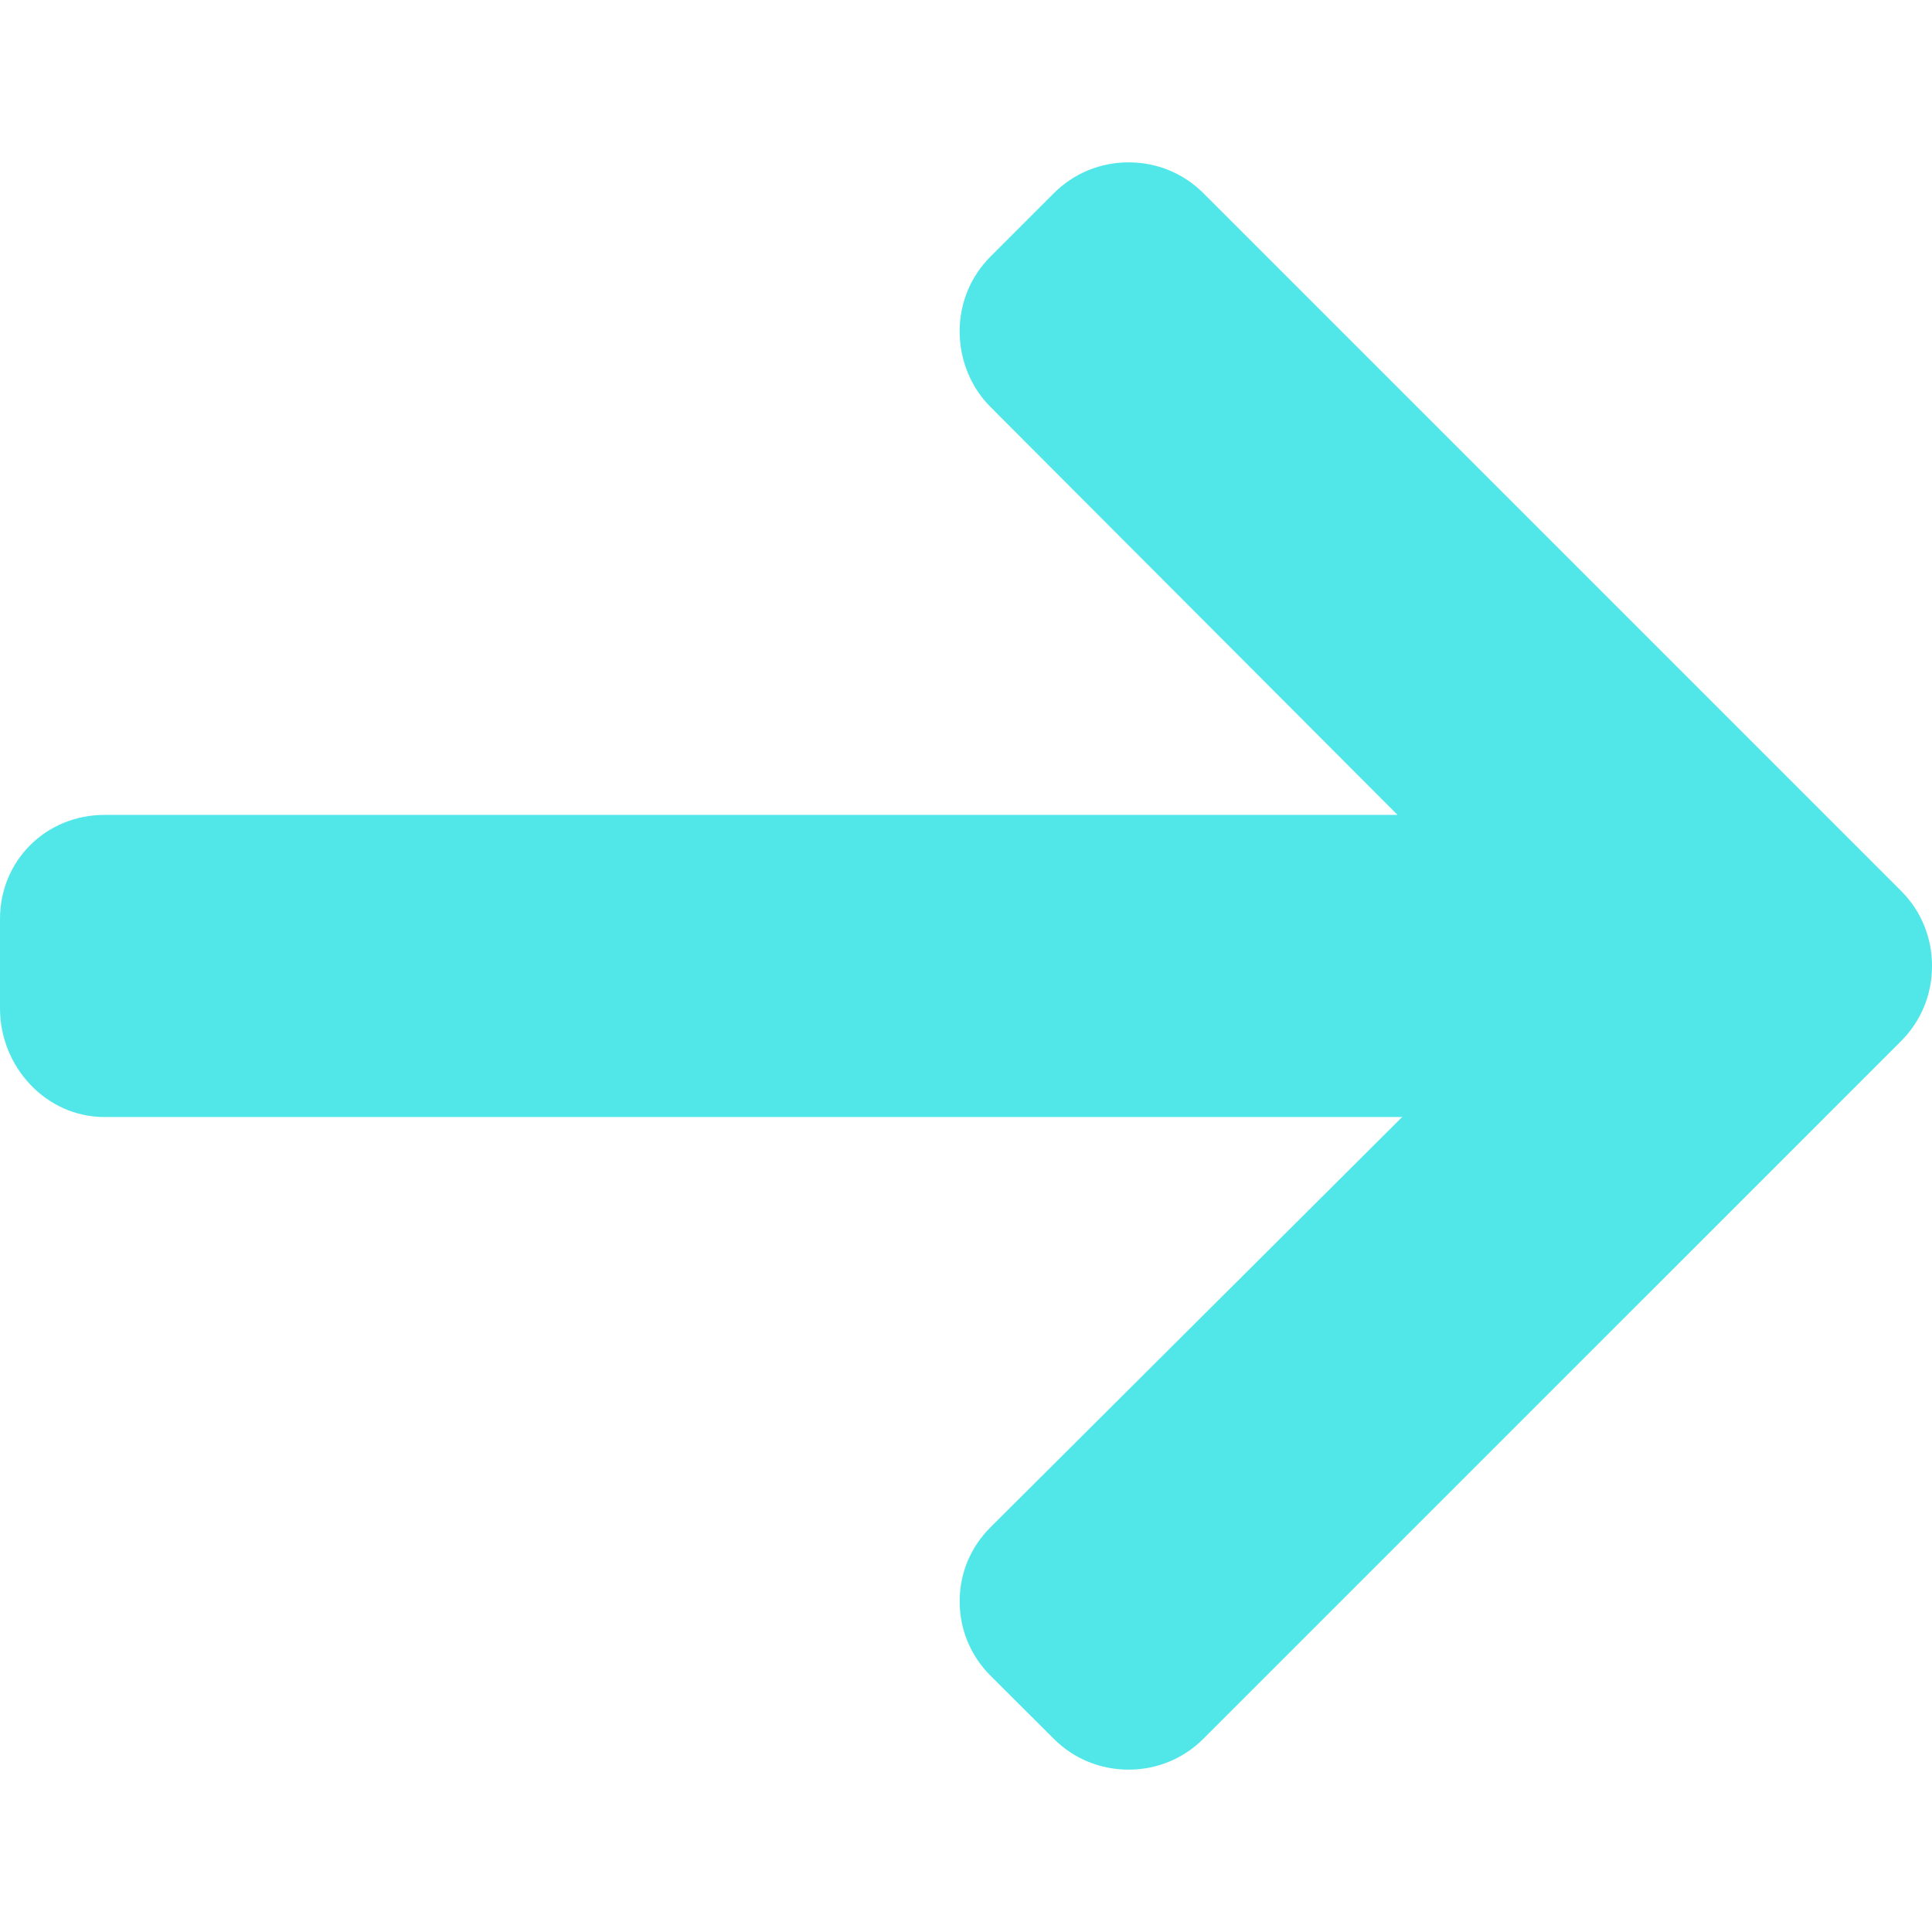
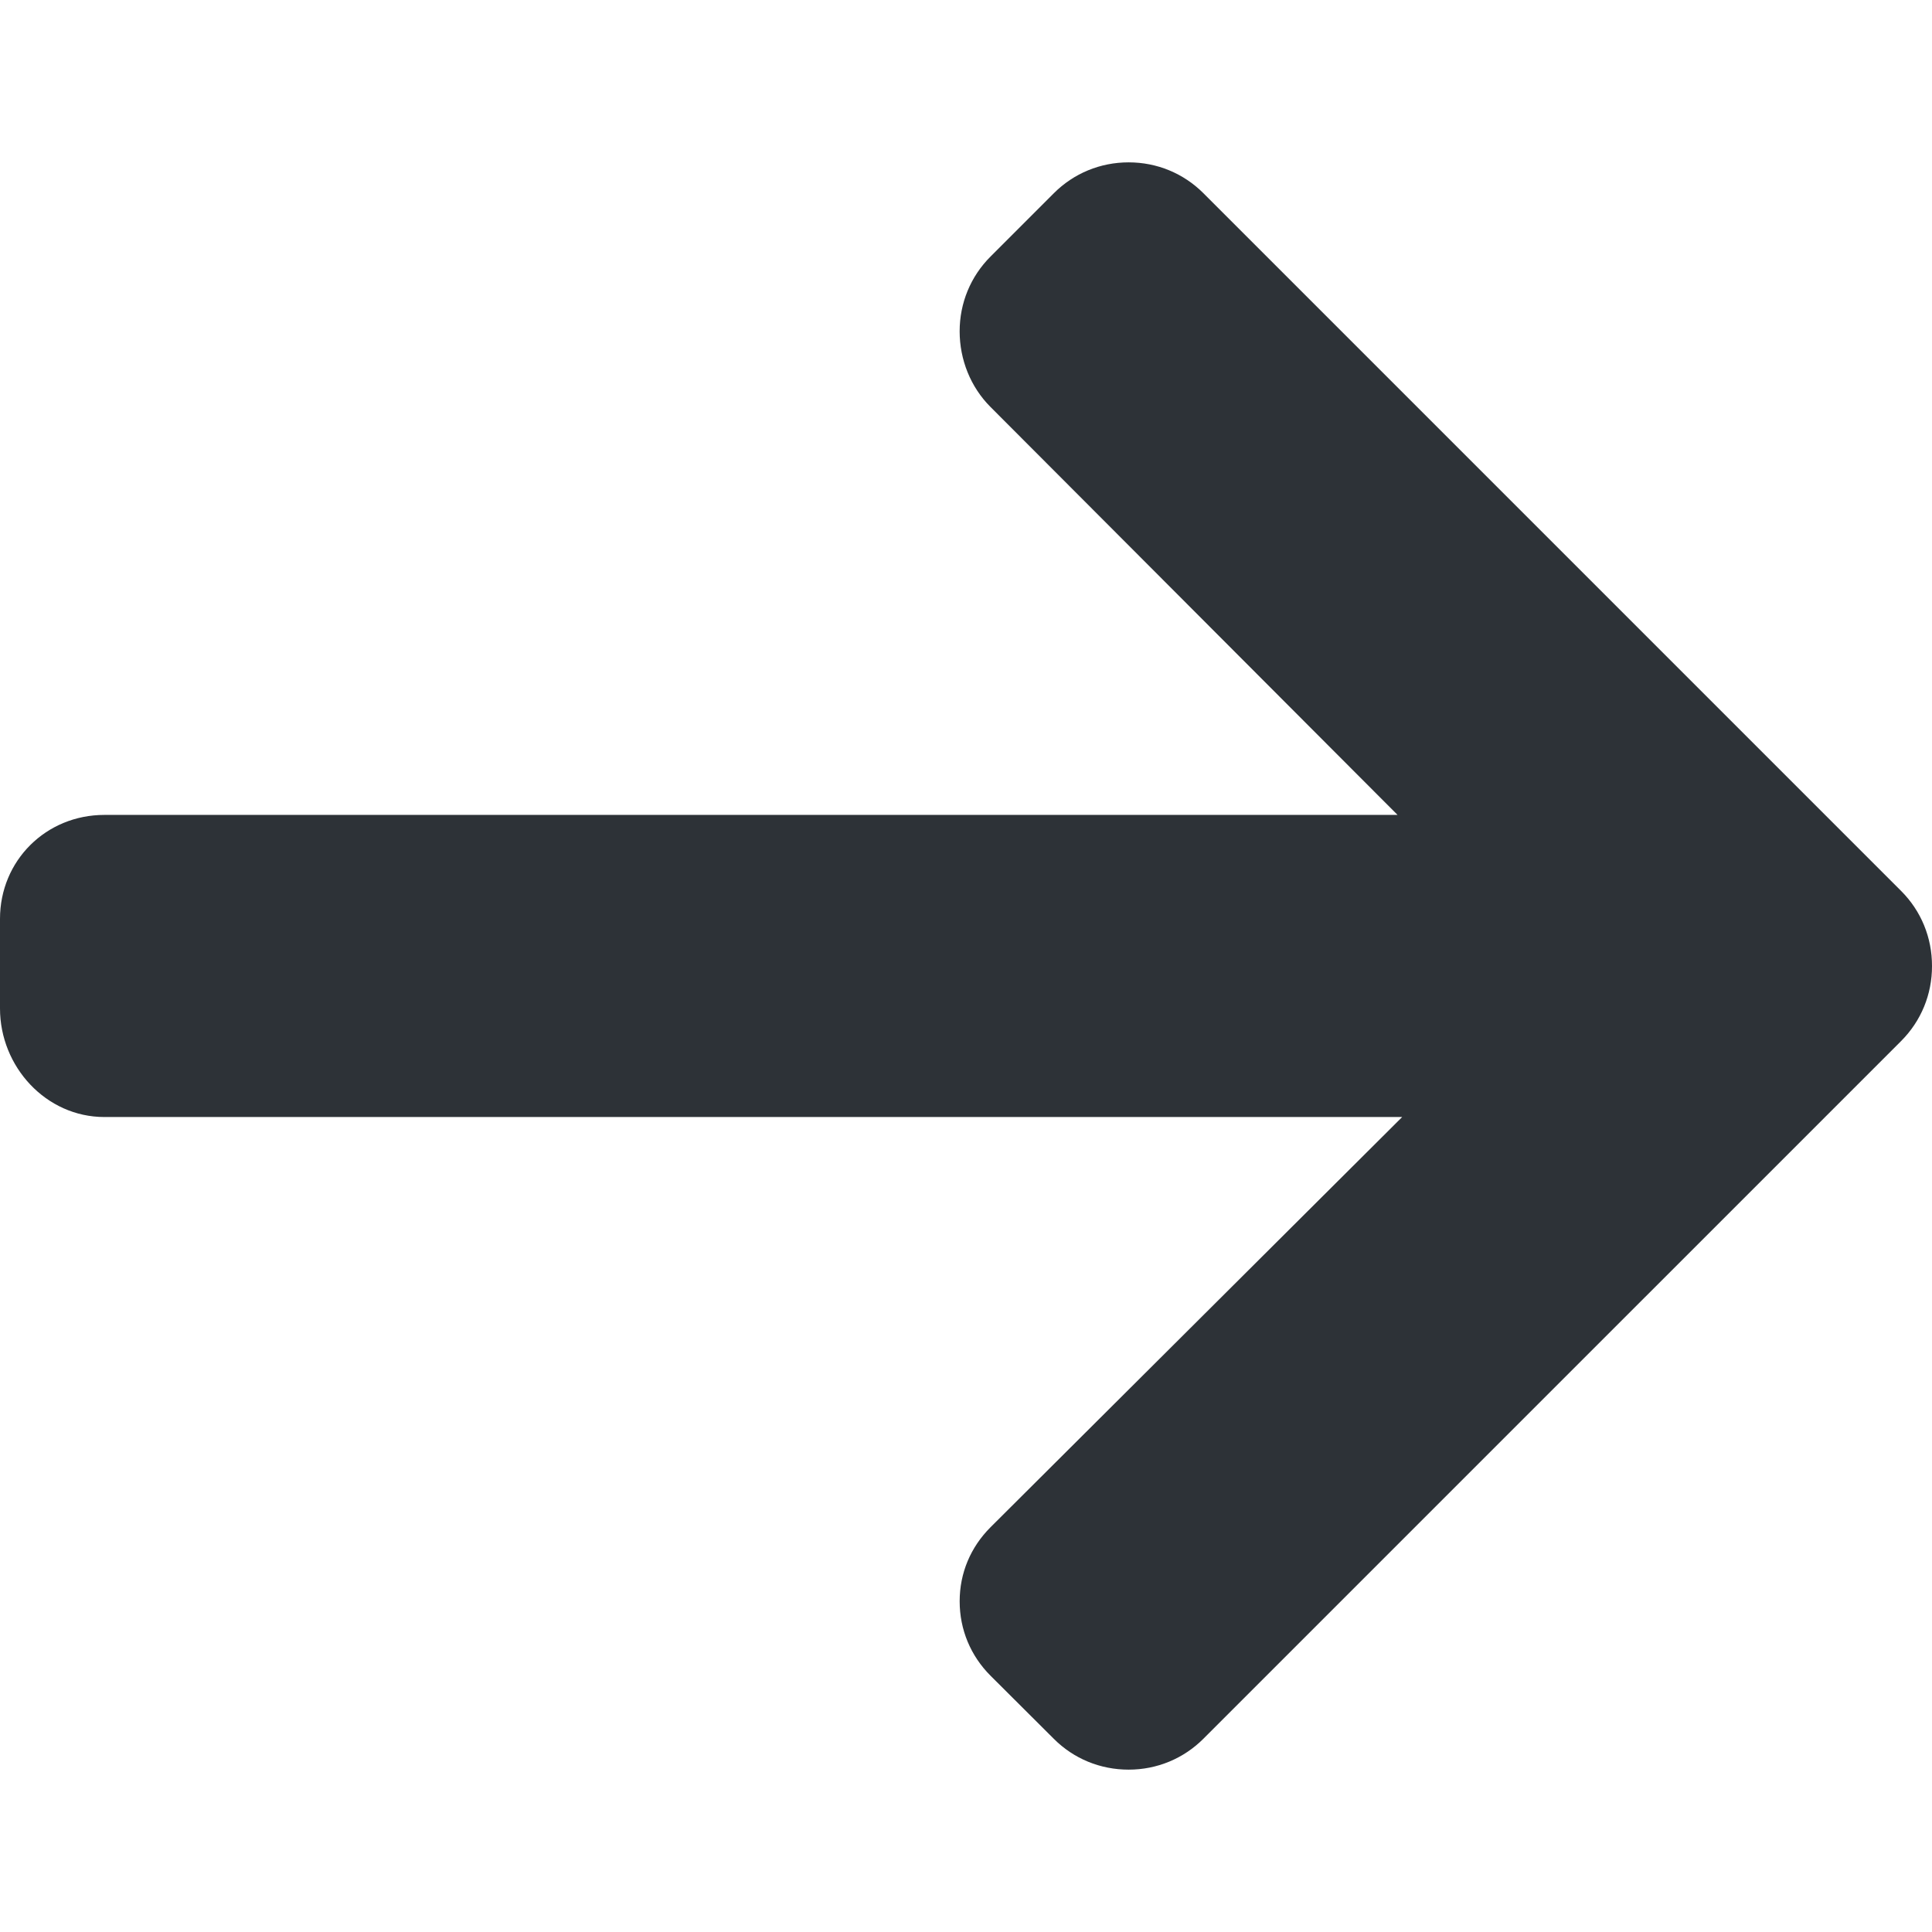
- <svg xmlns="http://www.w3.org/2000/svg" viewBox="0 0 492.004 492.004" fill="#51e7e9">
-   <path d="M484.14 226.886L306.46 49.202c-5.072-5.072-11.832-7.856-19.04-7.856-7.216 0-13.972 2.788-19.044 7.856l-16.132 16.136c-5.068 5.064-7.86 11.828-7.86 19.04 0 7.208 2.792 14.2 7.86 19.264L355.9 207.526H26.58C11.732 207.526 0 219.15 0 234.002v22.812c0 14.852 11.732 27.648 26.58 27.648h330.496L252.248 388.926c-5.068 5.072-7.86 11.652-7.86 18.864 0 7.204 2.792 13.88 7.86 18.948l16.132 16.084c5.072 5.072 11.828 7.836 19.044 7.836 7.208 0 13.968-2.8 19.04-7.872l177.68-177.68c5.084-5.088 7.88-11.88 7.86-19.1.016-7.244-2.776-14.04-7.864-19.12z" />
+ <svg xmlns="http://www.w3.org/2000/svg" viewBox="0 0 492.004 492.004">
+   <path d="M484.14 226.886L306.46 49.202c-5.072-5.072-11.832-7.856-19.04-7.856-7.216 0-13.972 2.788-19.044 7.856l-16.132 16.136c-5.068 5.064-7.86 11.828-7.86 19.04 0 7.208 2.792 14.2 7.86 19.264L355.9 207.526H26.58C11.732 207.526 0 219.15 0 234.002v22.812c0 14.852 11.732 27.648 26.58 27.648h330.496L252.248 388.926c-5.068 5.072-7.86 11.652-7.86 18.864 0 7.204 2.792 13.88 7.86 18.948l16.132 16.084c5.072 5.072 11.828 7.836 19.044 7.836 7.208 0 13.968-2.8 19.04-7.872l177.68-177.68c5.084-5.088 7.88-11.88 7.86-19.1.016-7.244-2.776-14.04-7.864-19.12z" fill="#2d3237" />
</svg>
